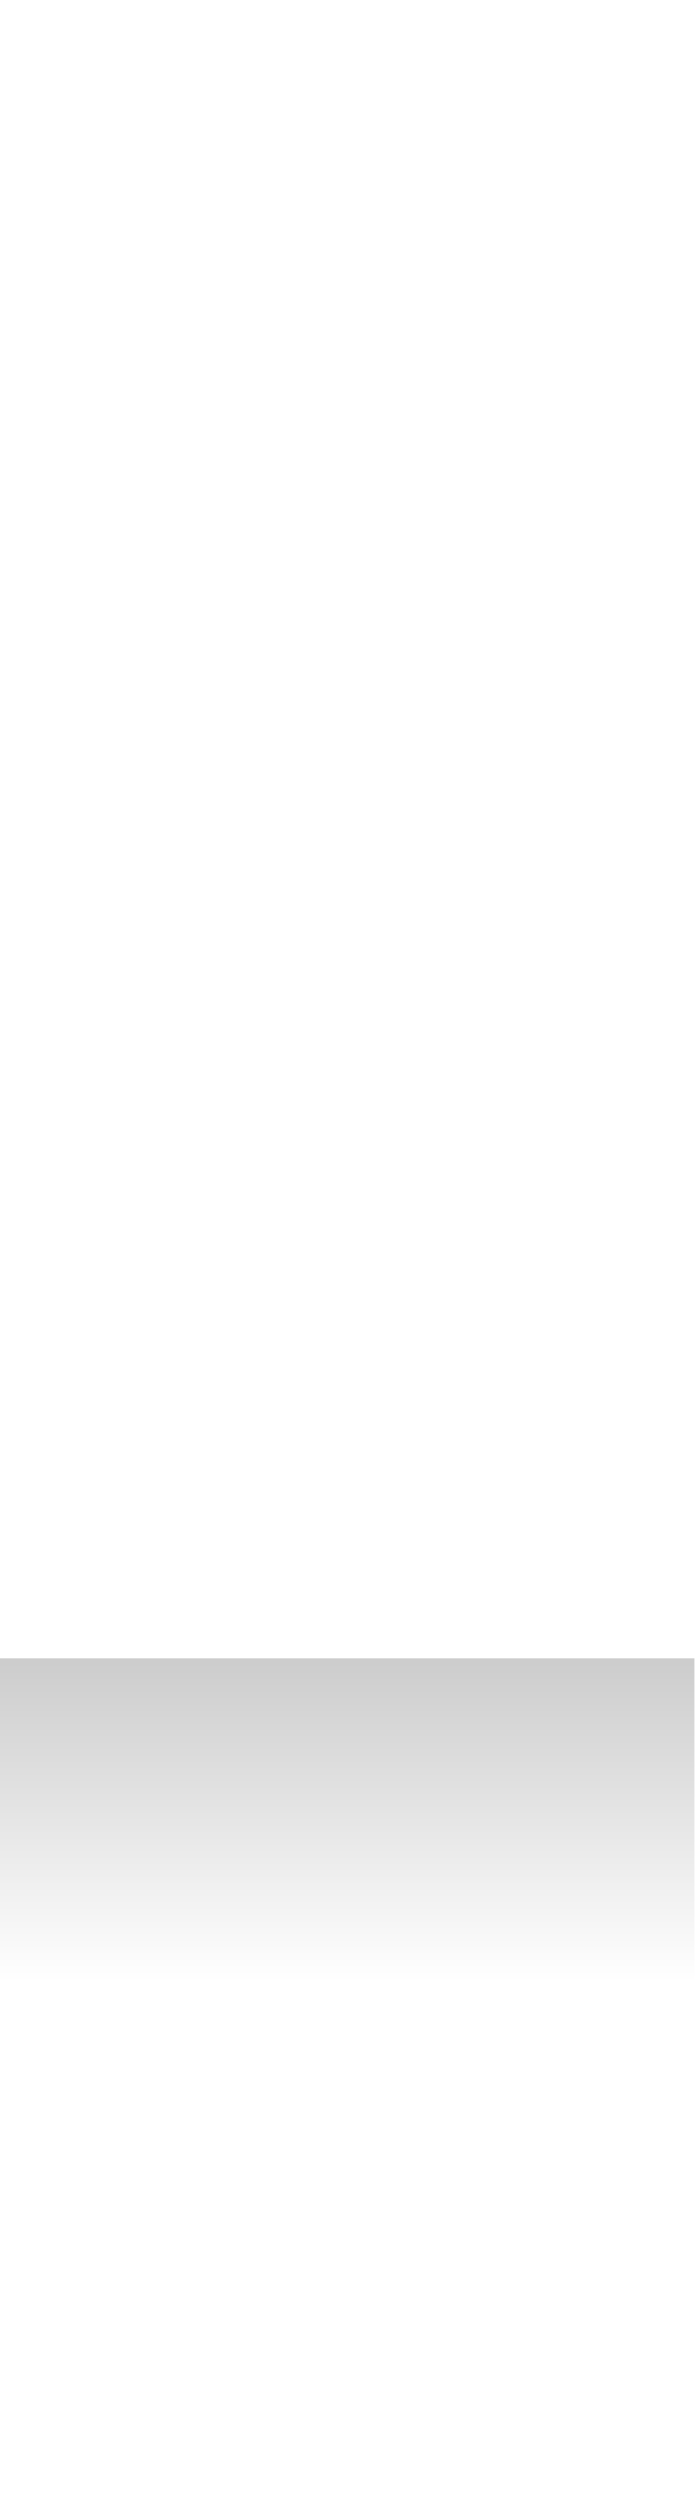
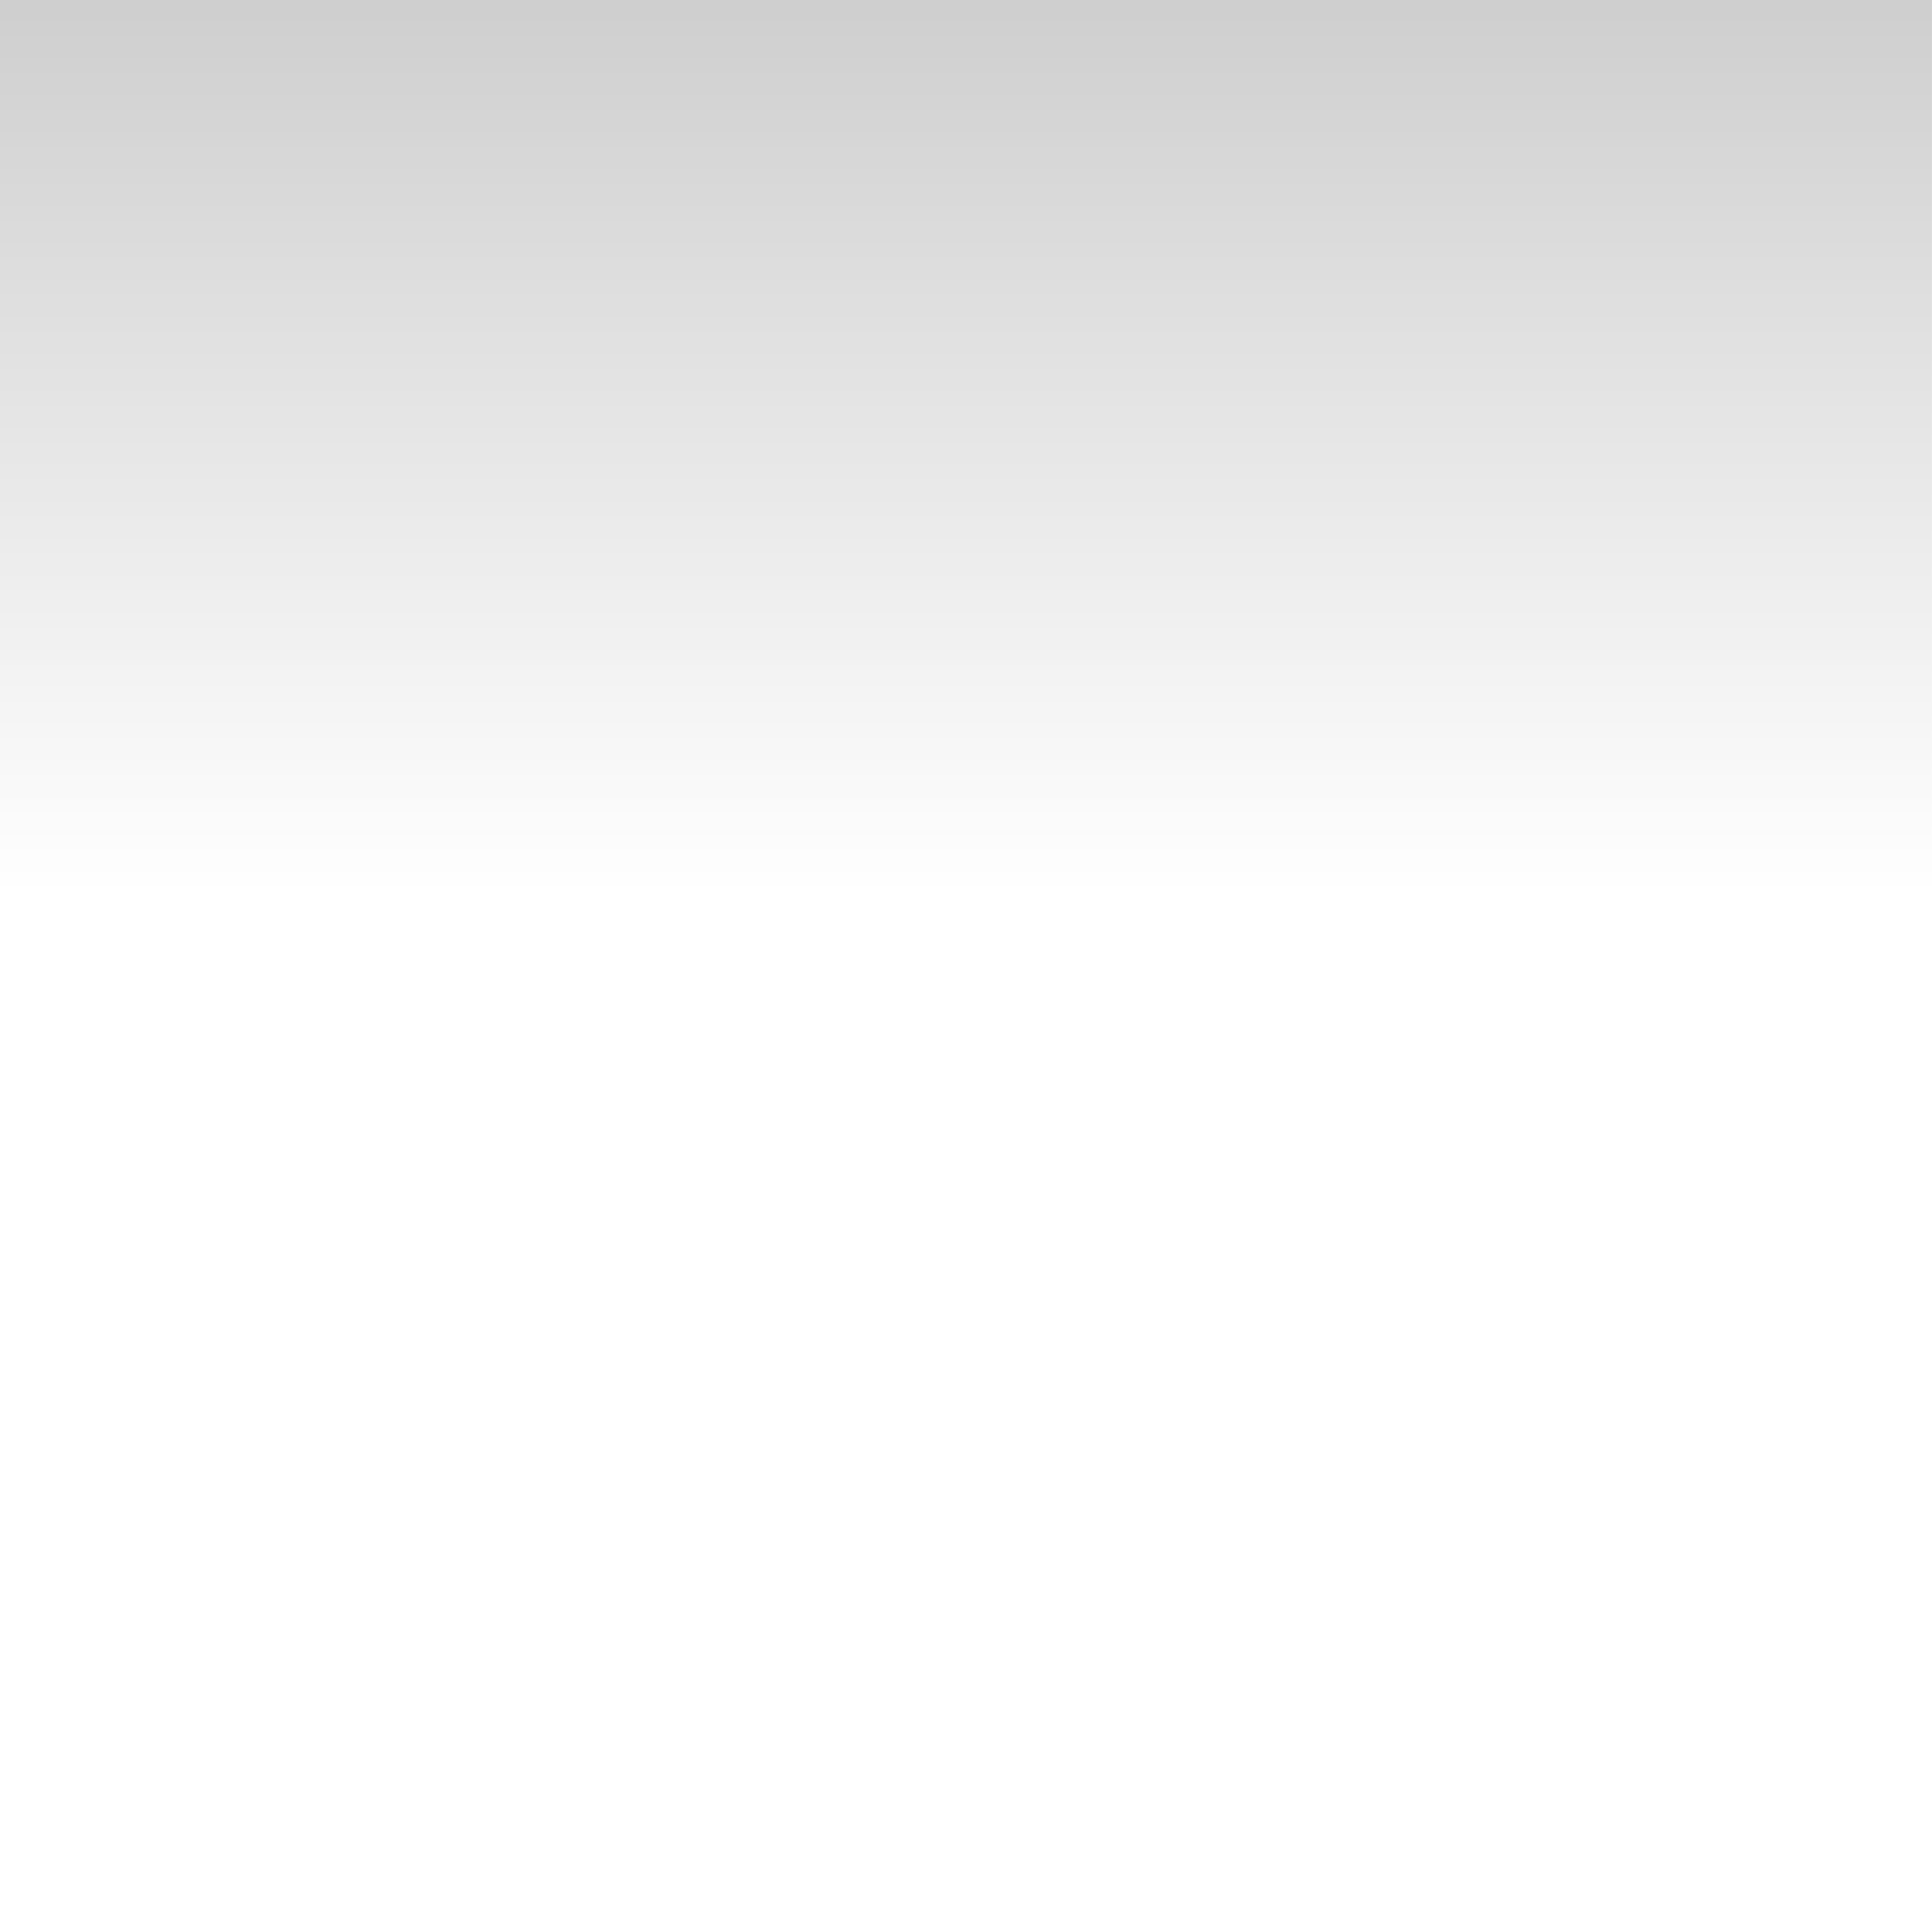
- <svg xmlns="http://www.w3.org/2000/svg" xmlns:xlink="http://www.w3.org/1999/xlink" width="10" height="36" id="svg2" version="1.1">
+ <svg xmlns="http://www.w3.org/2000/svg" xmlns:xlink="http://www.w3.org/1999/xlink" width="10" height="10" id="svg2" version="1.1">
  <defs id="defs4">
    <linearGradient id="linearGradient3931">
-       <stop style="stop-color:#000000;stop-opacity:1;" offset="0" id="stop3933" />
+       <stop style="stop-color:#000000;stop-opacity:0.476;" offset="0" id="stop3933" />
      <stop style="stop-color:#000000;stop-opacity:0;" offset="1" id="stop3935" />
    </linearGradient>
    <linearGradient id="linearGradient3852">
      <stop style="stop-color:#ffffff;stop-opacity:0.625;" offset="0" id="stop3854" />
      <stop style="stop-color:#ffffff;stop-opacity:0.246;" offset="1" id="stop3856" />
    </linearGradient>
    <linearGradient xlink:href="#linearGradient3852" id="linearGradient3991" gradientUnits="userSpaceOnUse" gradientTransform="matrix(1.25,0,0,1,90.40625,213.9911)" x1="233.345" y1="248.797" x2="233.345" y2="219.92" />
    <linearGradient xlink:href="#linearGradient3931" id="linearGradient3993" gradientUnits="userSpaceOnUse" gradientTransform="matrix(1.25,0,0,1,90.40625,213.9911)" x1="7.071" y1="24.505" x2="7.071" y2="27.412" />
-     <linearGradient xlink:href="#linearGradient3931" id="linearGradient4016" gradientUnits="userSpaceOnUse" gradientTransform="translate(90.40625,213.9911)" x1="5.159" y1="22.672" x2="5.159" y2="28.531" />
+     <linearGradient xlink:href="#linearGradient3931" id="linearGradient4016" gradientUnits="userSpaceOnUse" gradientTransform="translate(90.40625,239.9911)" x1="5.159" y1="-0.9" x2="5.159" y2="6.537" />
    <linearGradient xlink:href="#linearGradient3852" id="linearGradient4019" gradientUnits="userSpaceOnUse" gradientTransform="translate(90.40625,213.9911)" x1="4.286" y1="-0.429" x2="4.286" y2="25.13" />
+     <linearGradient xlink:href="#linearGradient3931" id="linearGradient2999" gradientUnits="userSpaceOnUse" gradientTransform="matrix(0.5000214,0,0,1,90.40614,239.9911)" x1="5.159" y1="-0.9" x2="5.159" y2="6.537" />
+     <linearGradient xlink:href="#linearGradient3931" id="linearGradient3771" x1="5" y1="3.6083984e-06" x2="5" y2="4.643" gradientUnits="userSpaceOnUse" gradientTransform="translate(90.40625,239.9911)" />
  </defs>
-   <g id="layer1" transform="translate(-90.40625,-213.9911)">
-     <path style="opacity:0.25;color:#000000;fill:url(#linearGradient4016);fill-opacity:1;fill-rule:nonzero;stroke:none;stroke-width:1;marker:none;visibility:visible;display:inline;overflow:visible;enable-background:accumulate" d="m 90.406,237.871 0,9.085 10,0 0,-9.085 -10,0 z" id="rect3921" />
+   <g id="layer1" transform="translate(-90.40625,-239.9911)">
+     <rect style="color:#000000;fill:url(#linearGradient3771);fill-opacity:1;fill-rule:nonzero;stroke:none;stroke-width:1;marker:none;visibility:visible;display:inline;overflow:visible;enable-background:accumulate;opacity:0.4" id="shadow" width="10" height="4.643" x="90.406" y="239.991" />
  </g>
</svg>
